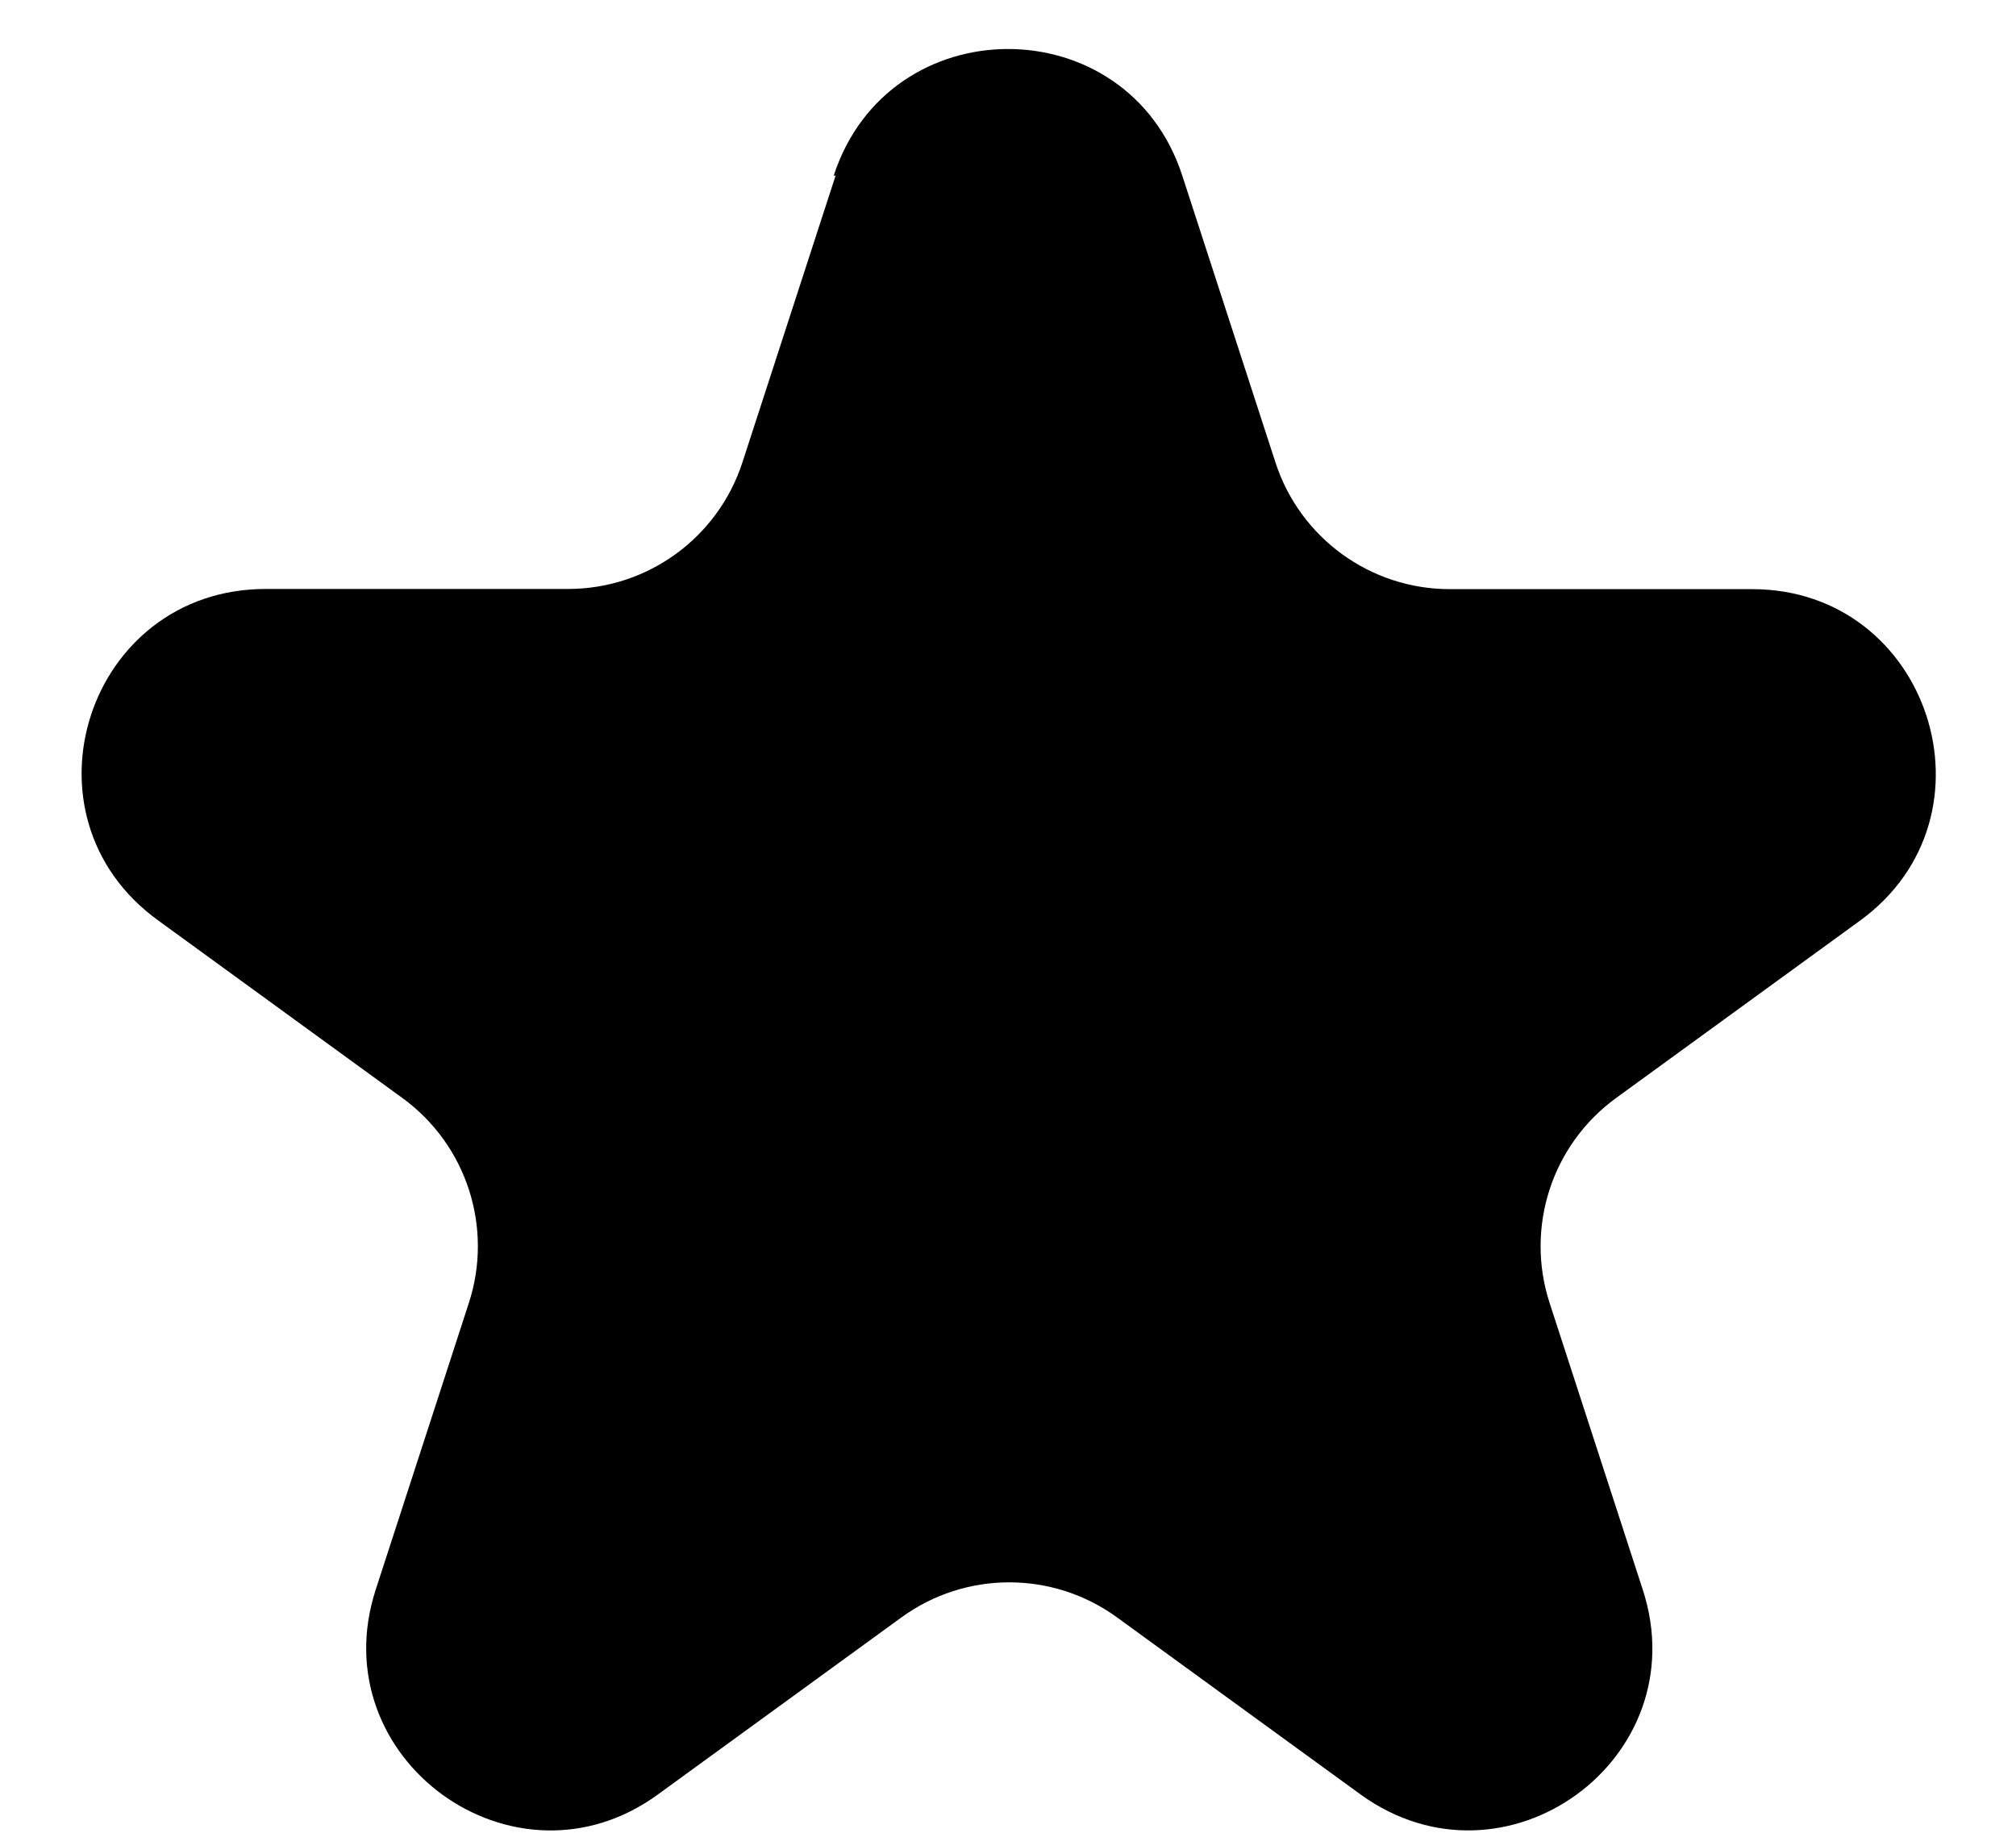
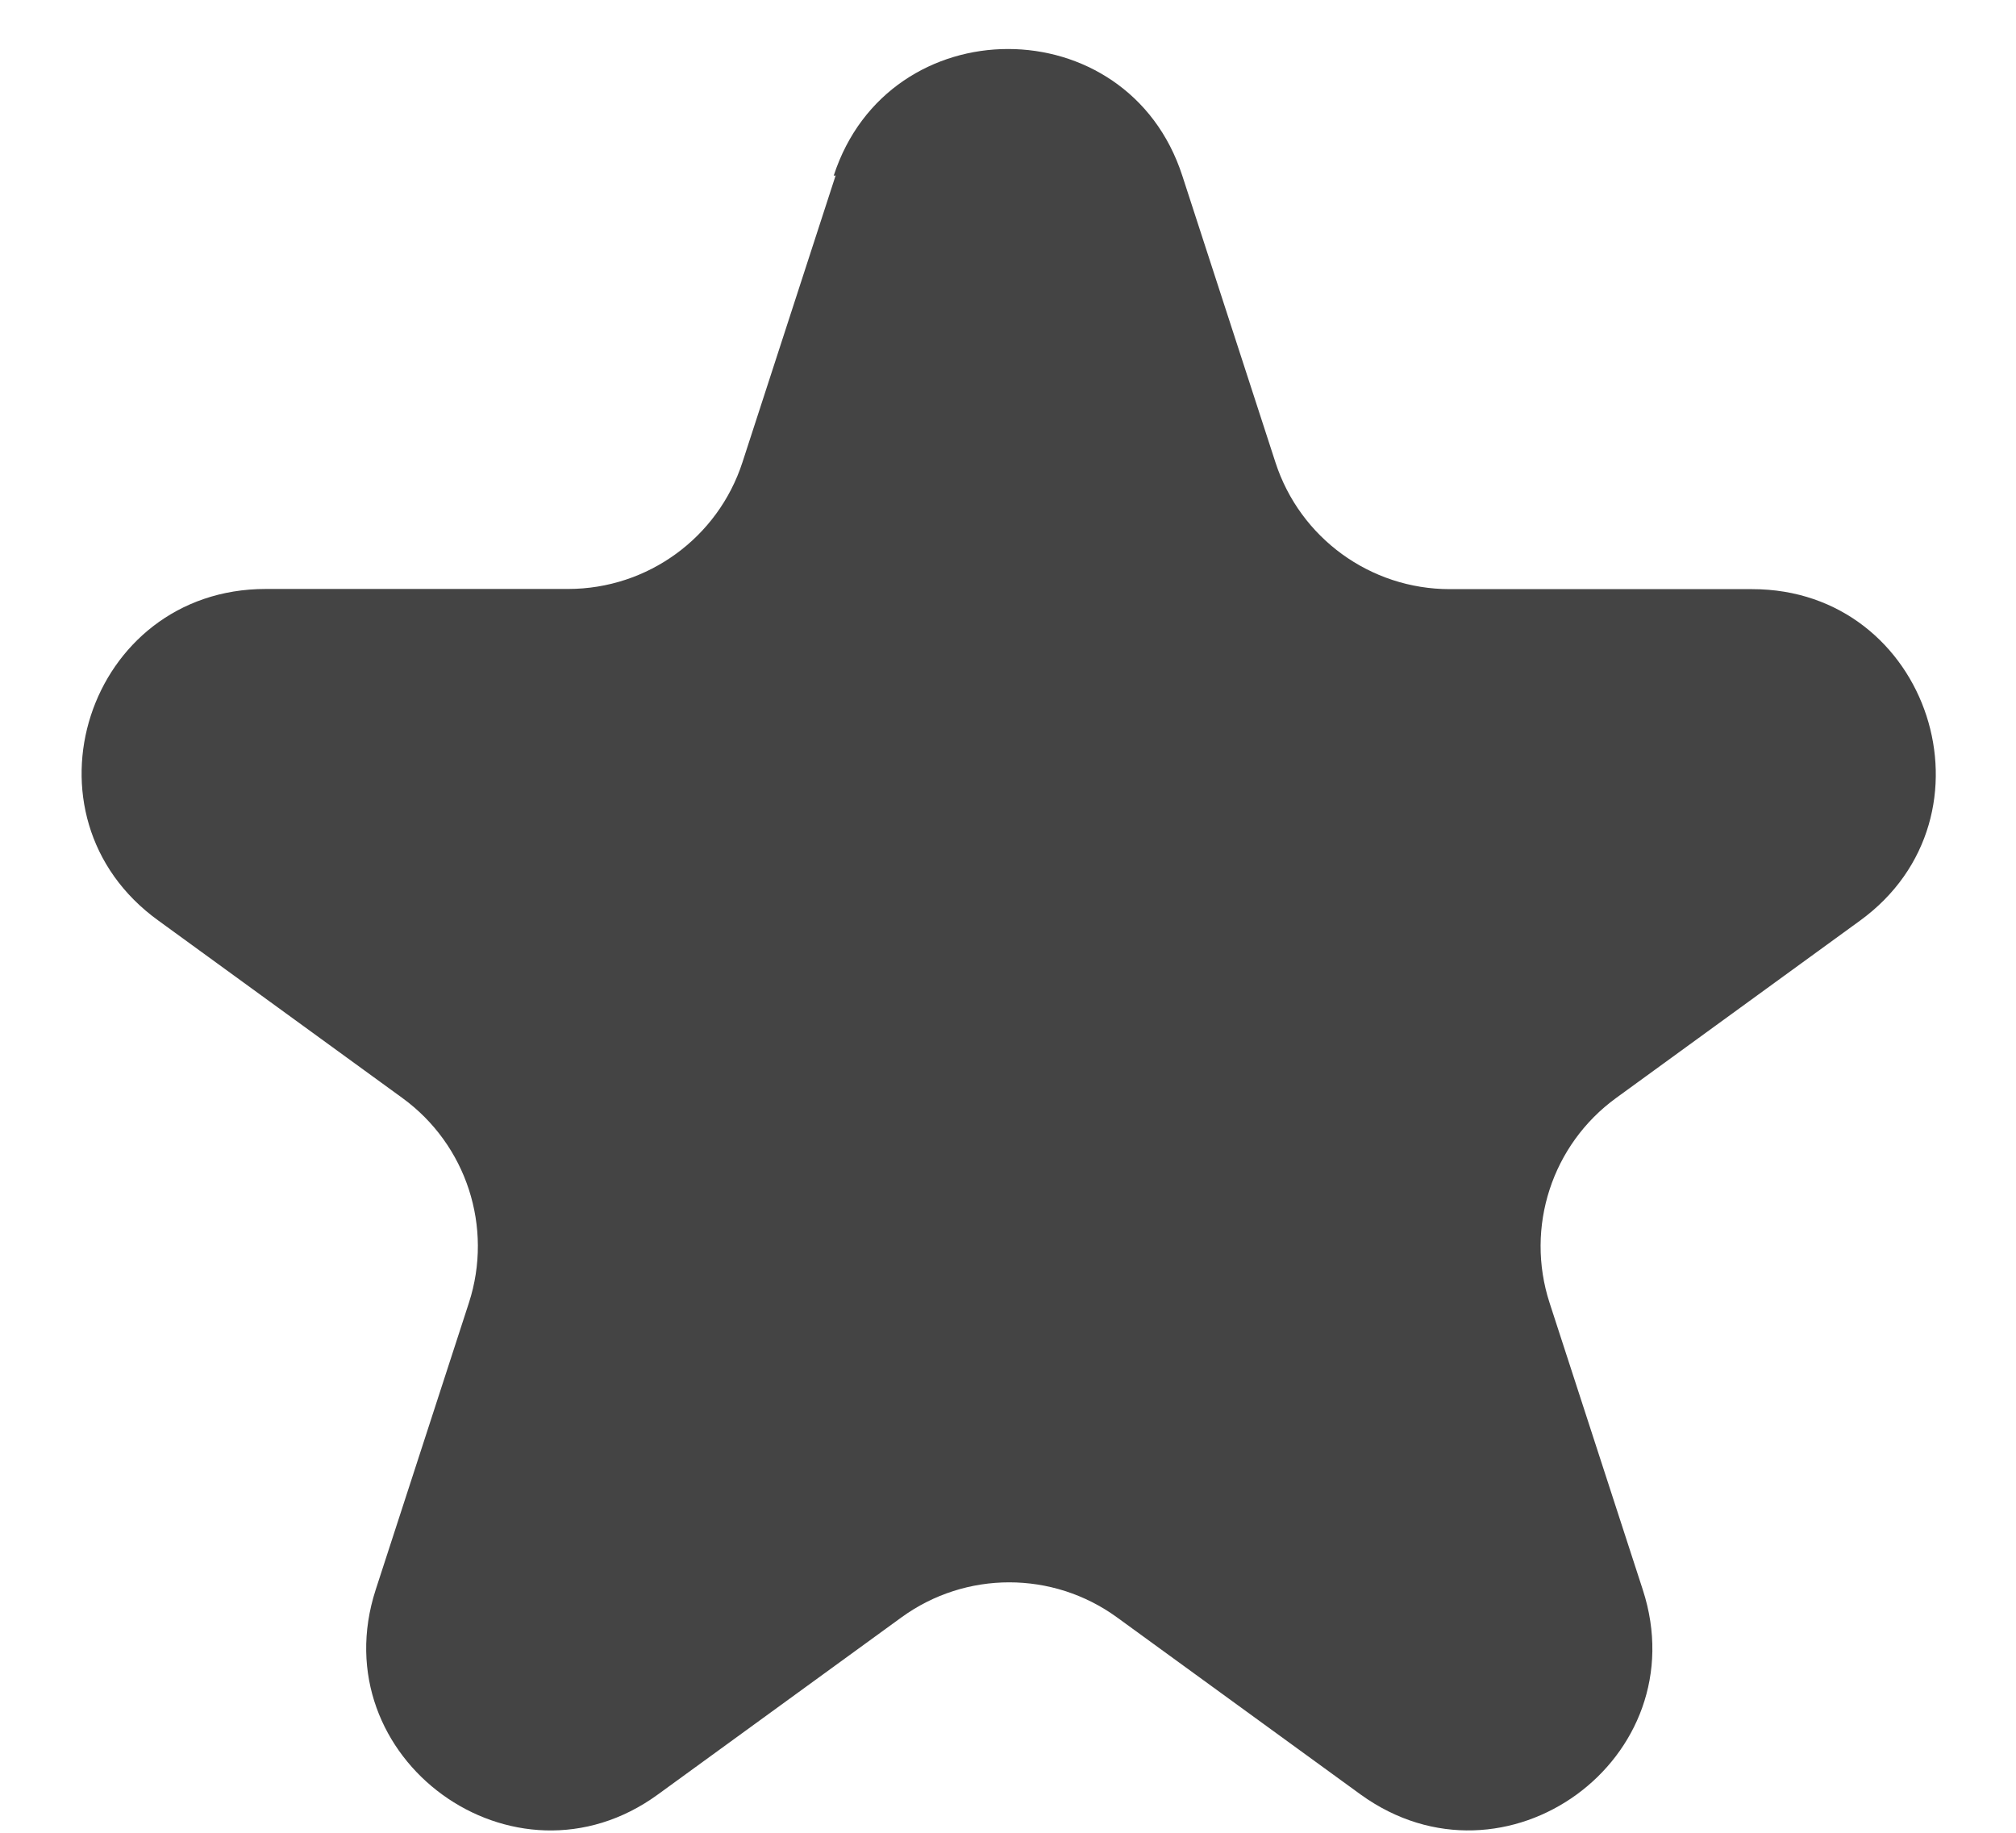
<svg xmlns="http://www.w3.org/2000/svg" width="22" height="20" fill="none">
-   <path d="M9.098 1.917c.6-1.843 3.206-1.843 3.804 0l1.017 3.13a2 2 0 0 0 1.902 1.382h3.3c1.937 0 2.743 2.48 1.176 3.618l-2.66 1.934a2 2 0 0 0-.727 2.236l1.017 3.13c.6 1.843-1.5 3.375-3.078 2.236l-2.66-1.934a2 2 0 0 0-2.351 0l-2.66 1.934c-1.567 1.14-3.676-.393-3.078-2.236l1.017-3.13a2 2 0 0 0-.727-2.236l-2.66-1.934C.147 8.907.952 6.427 2.9 6.427h3.3a2 2 0 0 0 1.902-1.382l1.017-3.13z" fill="#000" />
+   <path d="M9.098 1.917c.6-1.843 3.206-1.843 3.804 0l1.017 3.13a2 2 0 0 0 1.902 1.382h3.3c1.937 0 2.743 2.48 1.176 3.618l-2.66 1.934a2 2 0 0 0-.727 2.236l1.017 3.13c.6 1.843-1.5 3.375-3.078 2.236l-2.66-1.934a2 2 0 0 0-2.351 0l-2.66 1.934c-1.567 1.14-3.676-.393-3.078-2.236l1.017-3.13a2 2 0 0 0-.727-2.236l-2.66-1.934C.147 8.907.952 6.427 2.9 6.427h3.3a2 2 0 0 0 1.902-1.382l1.017-3.13z" fill="#444" />
</svg>
